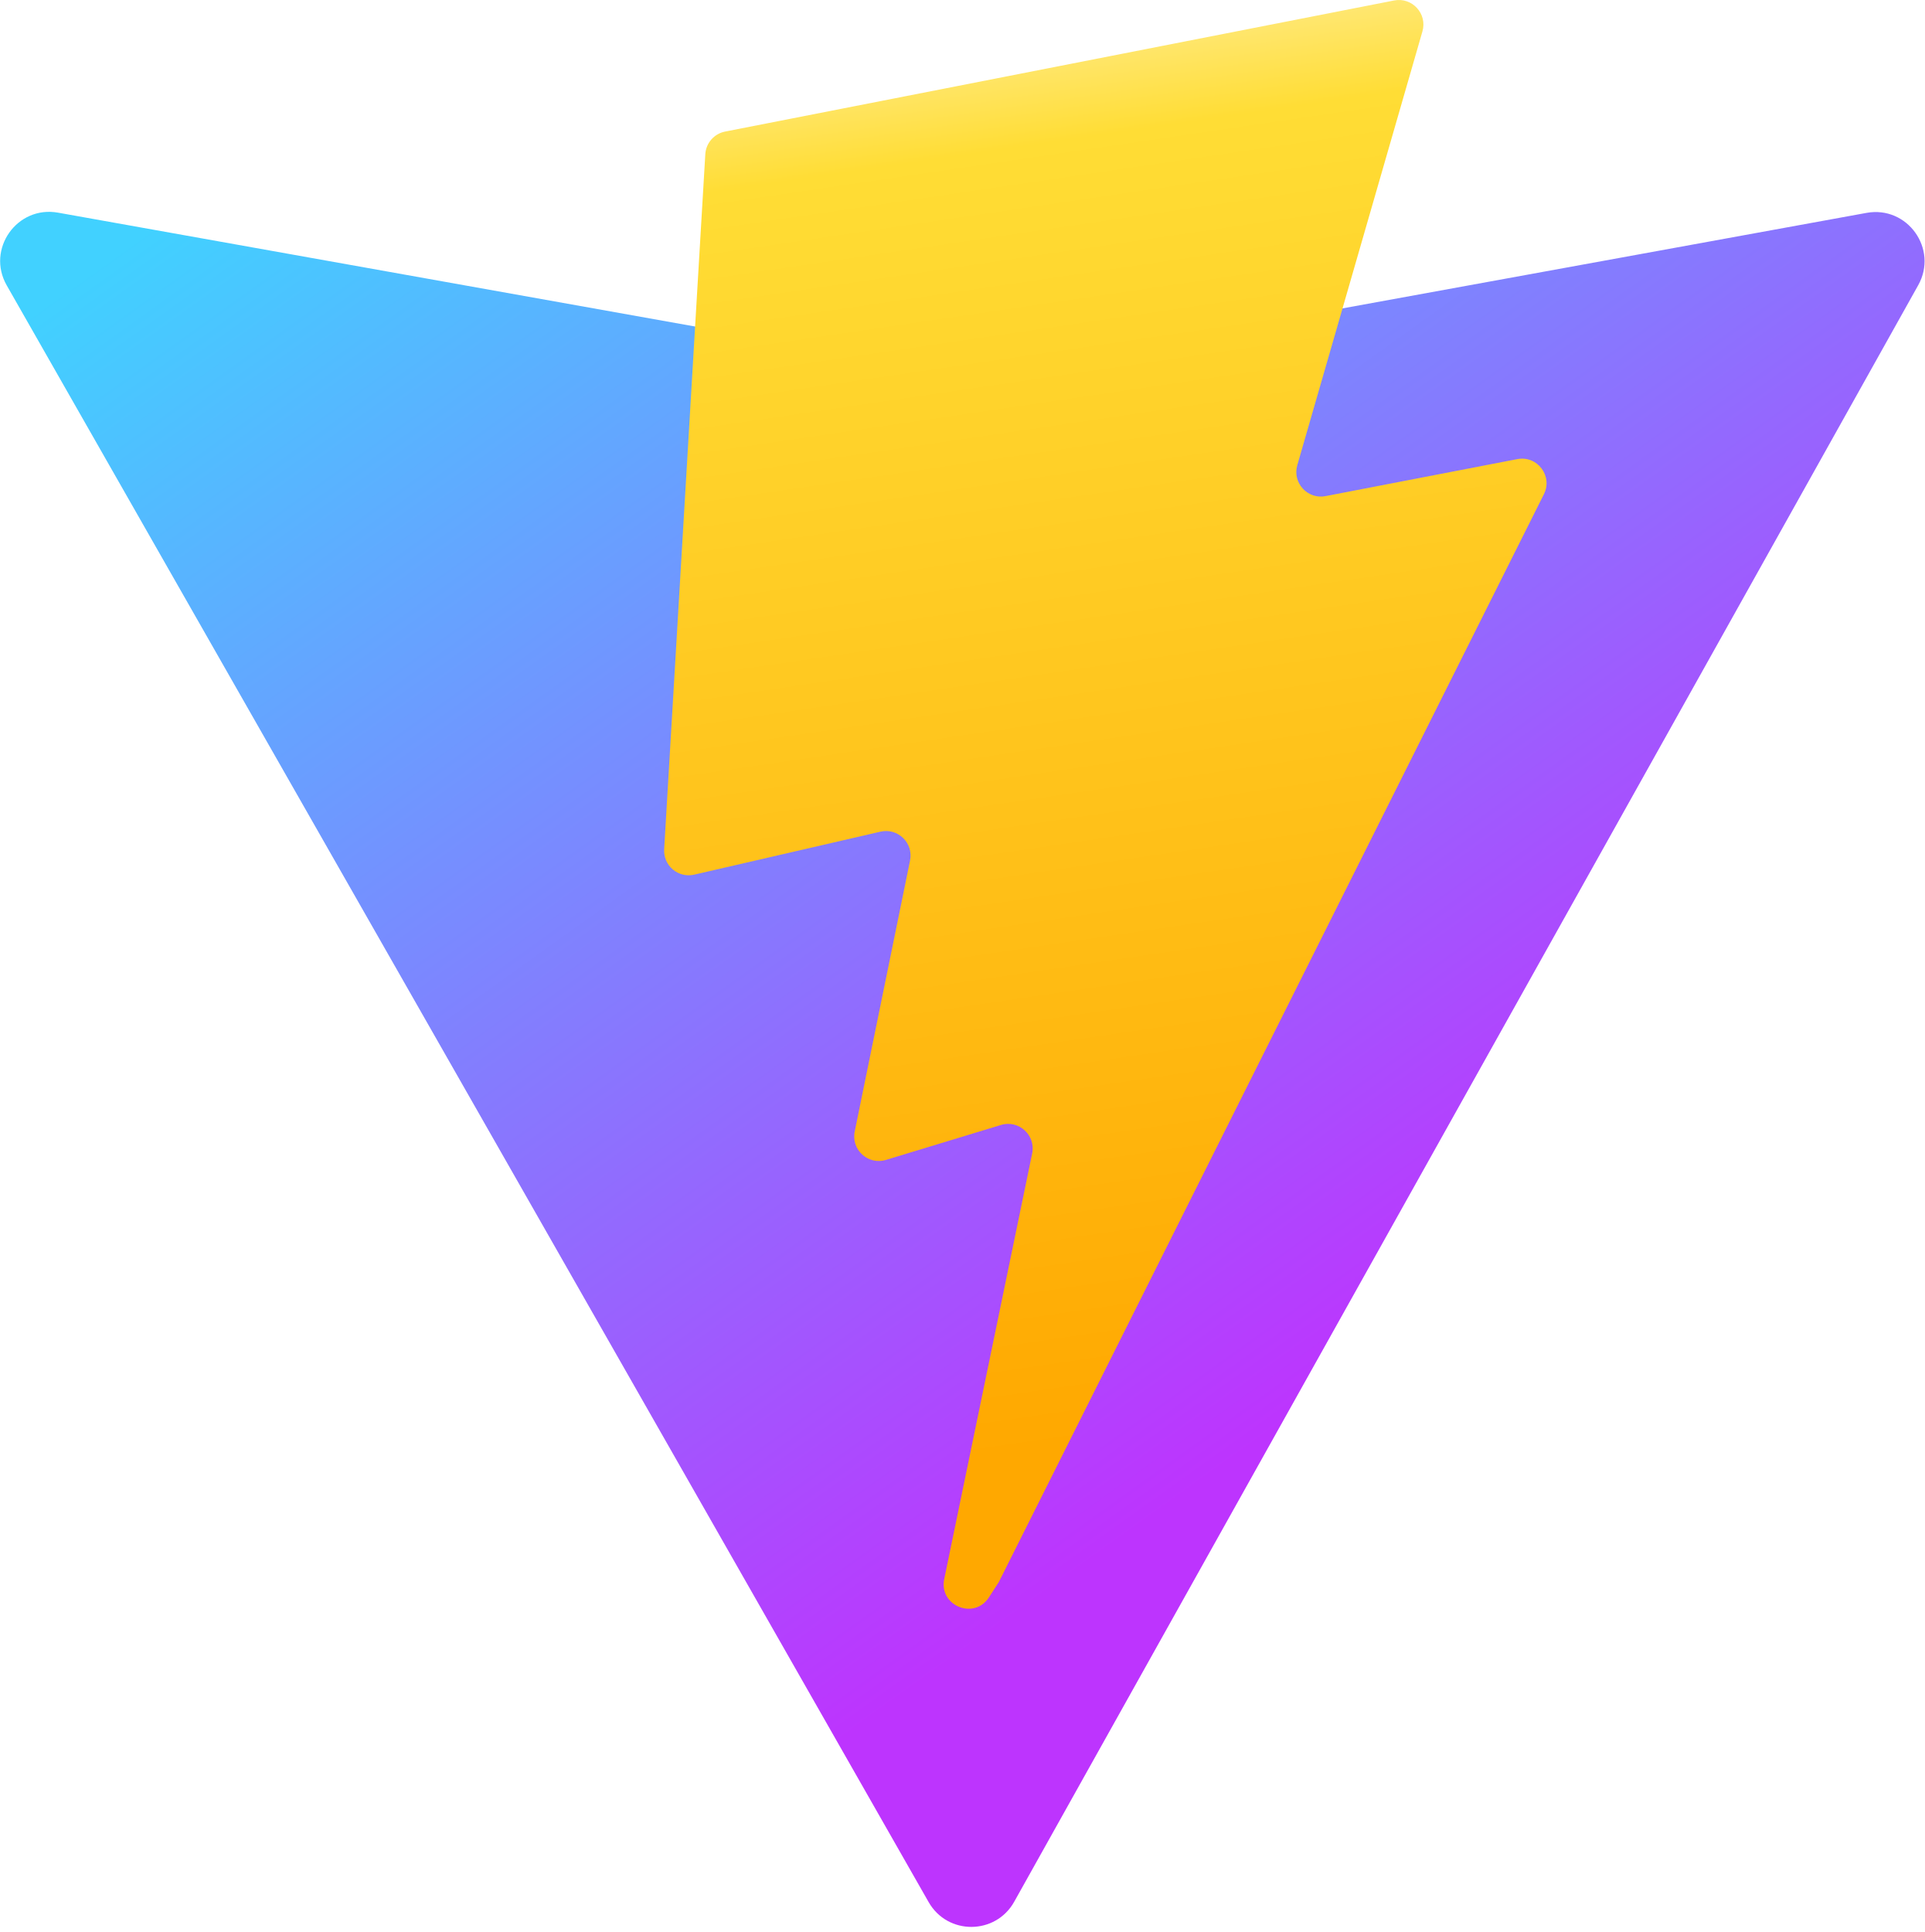
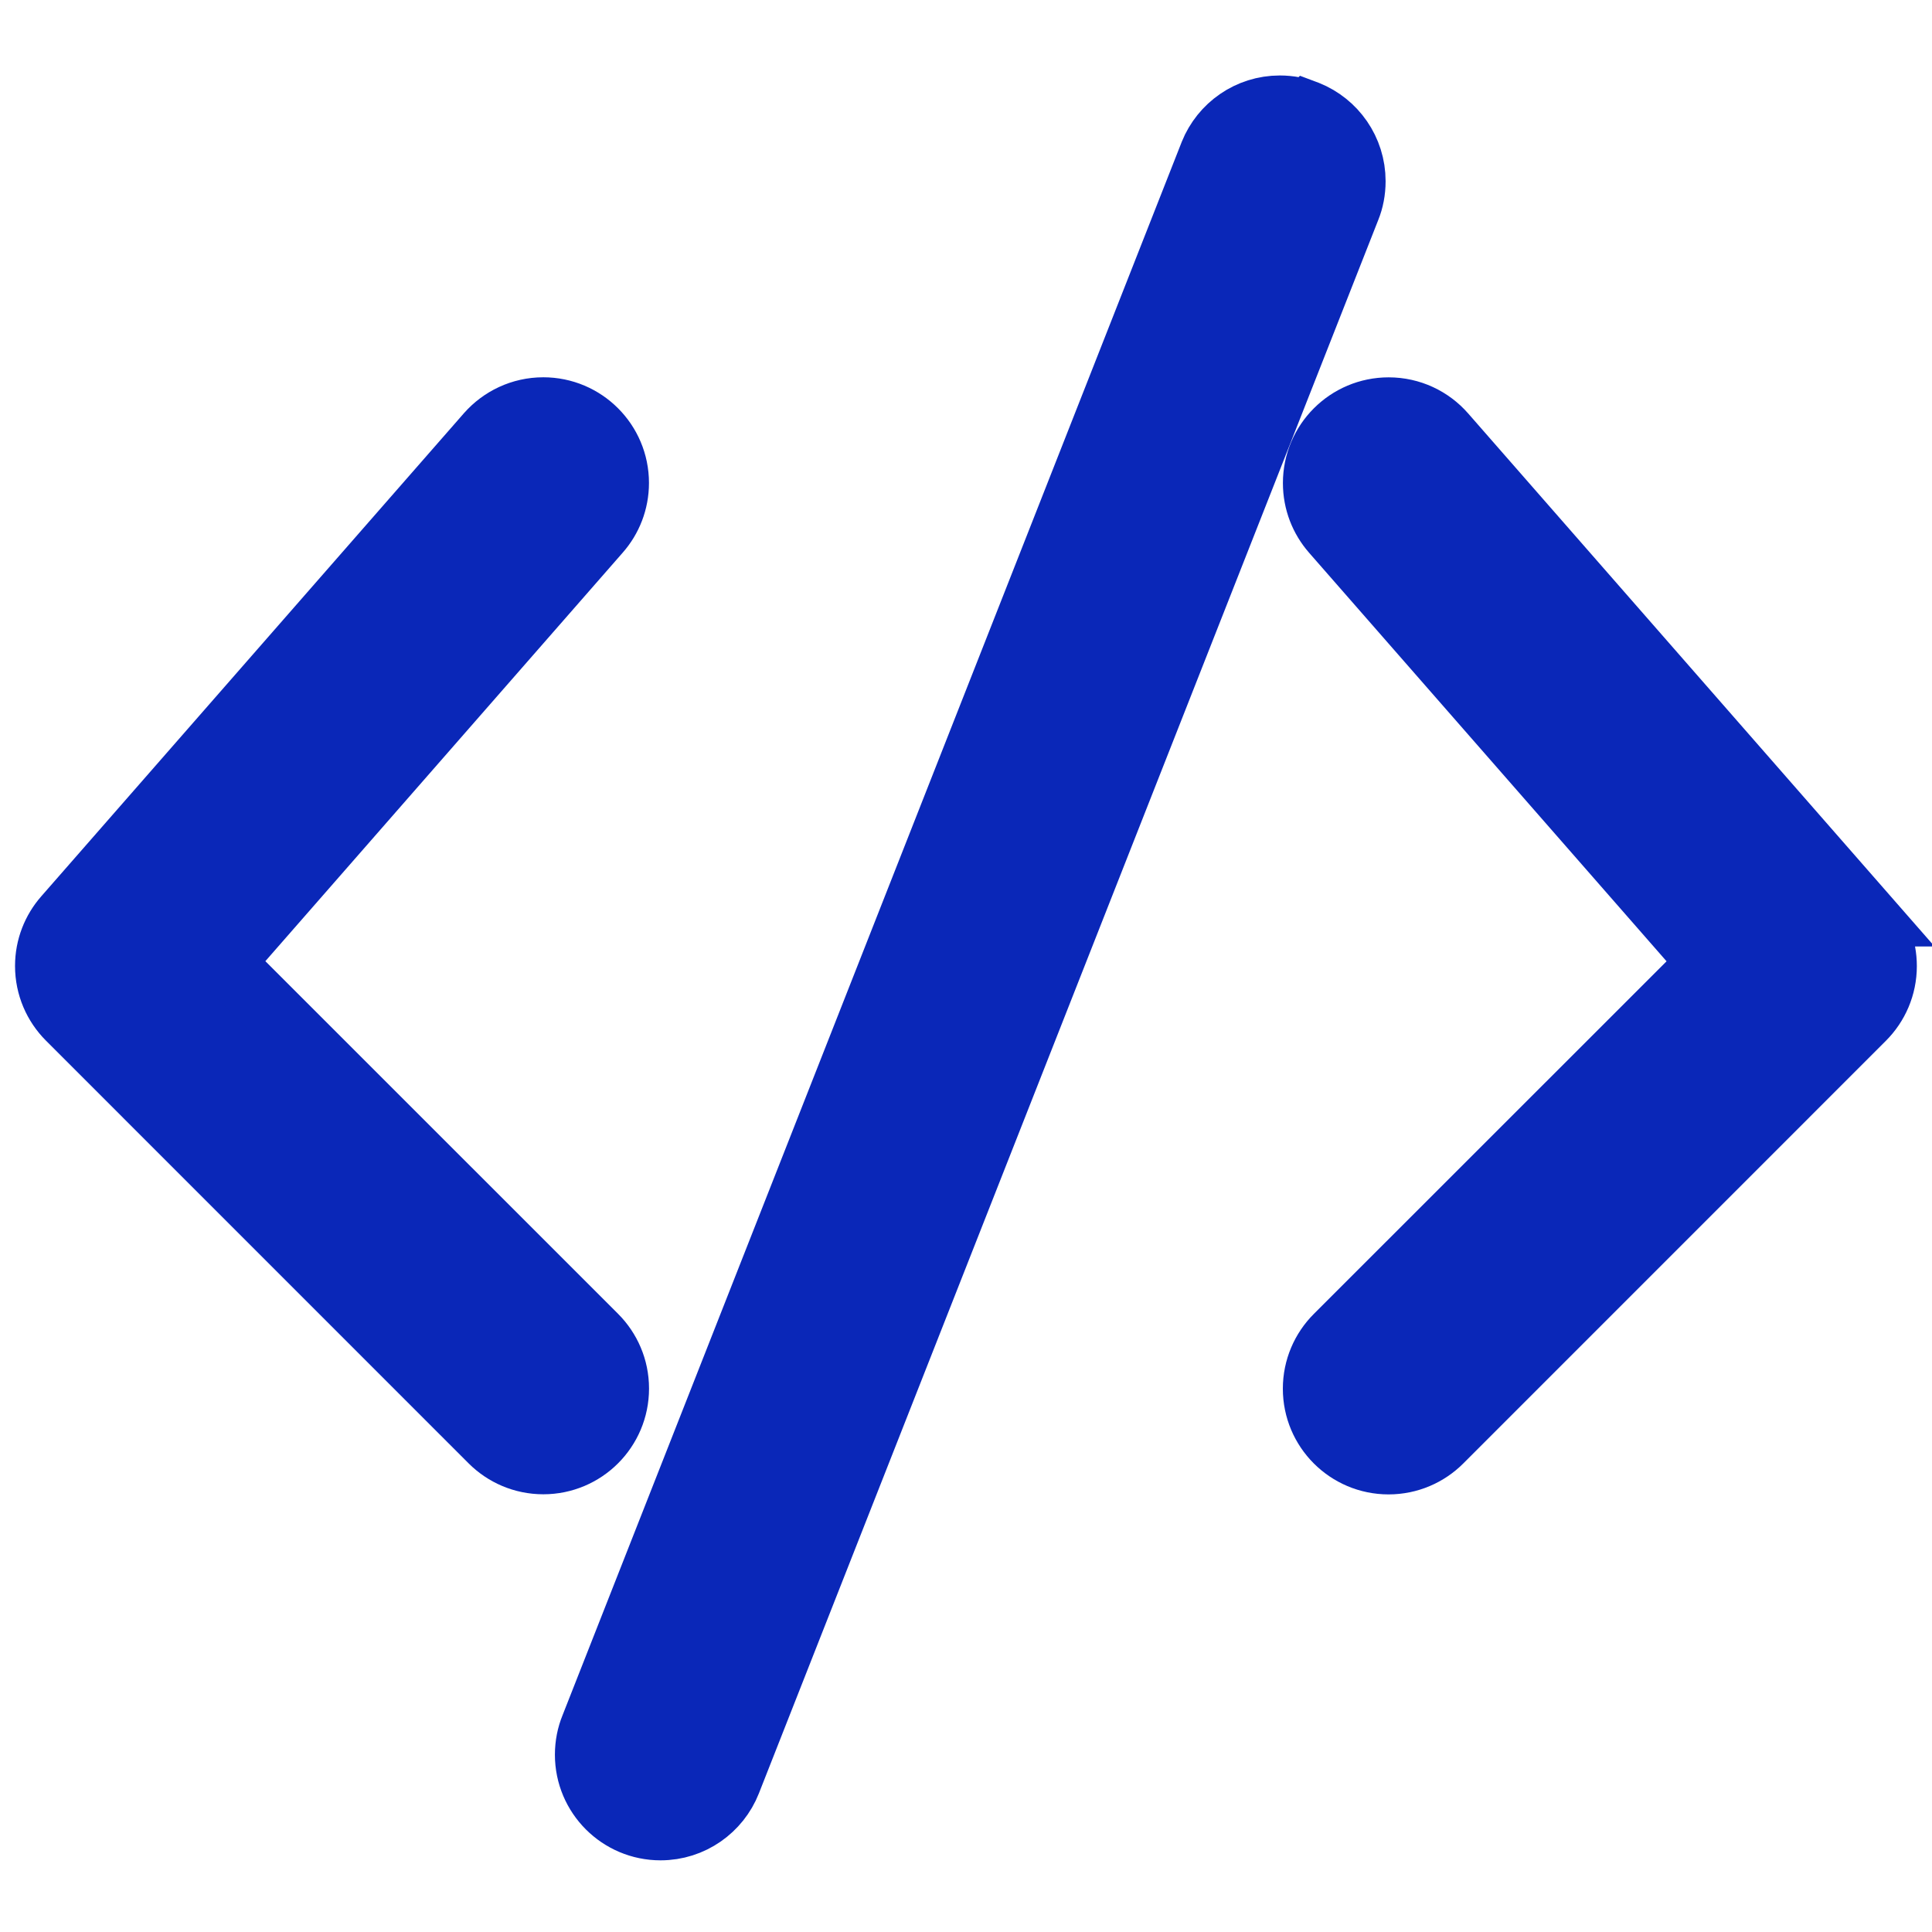
- <svg xmlns="http://www.w3.org/2000/svg" aria-hidden="true" role="img" class="iconify iconify--logos" width="31.88" height="32" preserveAspectRatio="xMidYMid meet" viewBox="0 0 256 257">
-   <defs>
-     <linearGradient id="IconifyId1813088fe1fbc01fb466" x1="-.828%" x2="57.636%" y1="7.652%" y2="78.411%">
-       <stop offset="0%" stop-color="#41D1FF" />
-       <stop offset="100%" stop-color="#BD34FE" />
-     </linearGradient>
-     <linearGradient id="IconifyId1813088fe1fbc01fb467" x1="43.376%" x2="50.316%" y1="2.242%" y2="89.03%">
-       <stop offset="0%" stop-color="#FFEA83" />
-       <stop offset="8.333%" stop-color="#FFDD35" />
-       <stop offset="100%" stop-color="#FFA800" />
-     </linearGradient>
-   </defs>
-   <path fill="url(#IconifyId1813088fe1fbc01fb466)" d="M255.153 37.938L134.897 252.976c-2.483 4.44-8.862 4.466-11.382.048L.875 37.958c-2.746-4.814 1.371-10.646 6.827-9.67l120.385 21.517a6.537 6.537 0 0 0 2.322-.004l117.867-21.483c5.438-.991 9.574 4.796 6.877 9.62Z" />
-   <path fill="url(#IconifyId1813088fe1fbc01fb467)" d="M185.432.063L96.44 17.501a3.268 3.268 0 0 0-2.634 3.014l-5.474 92.456a3.268 3.268 0 0 0 3.997 3.378l24.777-5.718c2.318-.535 4.413 1.507 3.936 3.838l-7.361 36.047c-.495 2.426 1.782 4.5 4.151 3.78l15.304-4.649c2.372-.72 4.652 1.36 4.15 3.788l-11.698 56.621c-.732 3.542 3.979 5.473 5.943 2.437l1.313-2.028l72.516-144.72c1.215-2.423-.88-5.186-3.54-4.672l-25.505 4.922c-2.396.462-4.435-1.77-3.759-4.114l16.646-57.705c.677-2.35-1.37-4.583-3.769-4.113Z" />
+ <svg xmlns="http://www.w3.org/2000/svg" fill="#0a27b8" width="64px" height="64px" viewBox="0 0 32 32" version="1.1" stroke="#0a27b8">
+   <g id="SVGRepo_bgCarrier" stroke-width="0" />
+   <g id="SVGRepo_tracerCarrier" stroke-linecap="round" stroke-linejoin="round" />
+   <g id="SVGRepo_iconCarrier">
+     <path d="M21.656 1.837c-0.136-0.055-0.293-0.087-0.458-0.087-0.525 0-0.975 0.324-1.16 0.784l-0.003 0.008-10.255 26.058c-0.056 0.137-0.089 0.296-0.089 0.463 0 0.69 0.559 1.25 1.25 1.25 0.528 0 0.98-0.328 1.163-0.791l0.003-0.008 10.257-26.056c0.055-0.135 0.086-0.292 0.086-0.457 0-0.526-0.325-0.977-0.785-1.162l-0.008-0.003zM9.884 22.115l-6.173-6.172 6.229-7.121c0.192-0.219 0.309-0.507 0.309-0.823 0-0.69-0.56-1.25-1.25-1.25-0.374 0-0.71 0.165-0.939 0.425l-0.001 0.001-7 8.001c-0.192 0.219-0.31 0.507-0.31 0.823 0 0.345 0.14 0.658 0.366 0.884v0l7 7.001c0.226 0.226 0.539 0.366 0.884 0.366 0.691 0 1.251-0.56 1.251-1.251 0-0.346-0.14-0.658-0.367-0.885v0zM30.941 15.177l-7-8c-0.23-0.263-0.567-0.427-0.941-0.427-0.691 0-1.251 0.56-1.251 1.251 0 0.316 0.117 0.605 0.31 0.825l-0.001-0.001 6.23 7.12-6.174 6.172c-0.226 0.226-0.366 0.539-0.366 0.884 0 0.691 0.56 1.251 1.251 1.251 0.345 0 0.658-0.14 0.884-0.366l7-7.001c0.226-0.226 0.366-0.539 0.366-0.884 0-0.316-0.117-0.605-0.311-0.825l0.001 0.001z" />
+   </g>
</svg>
